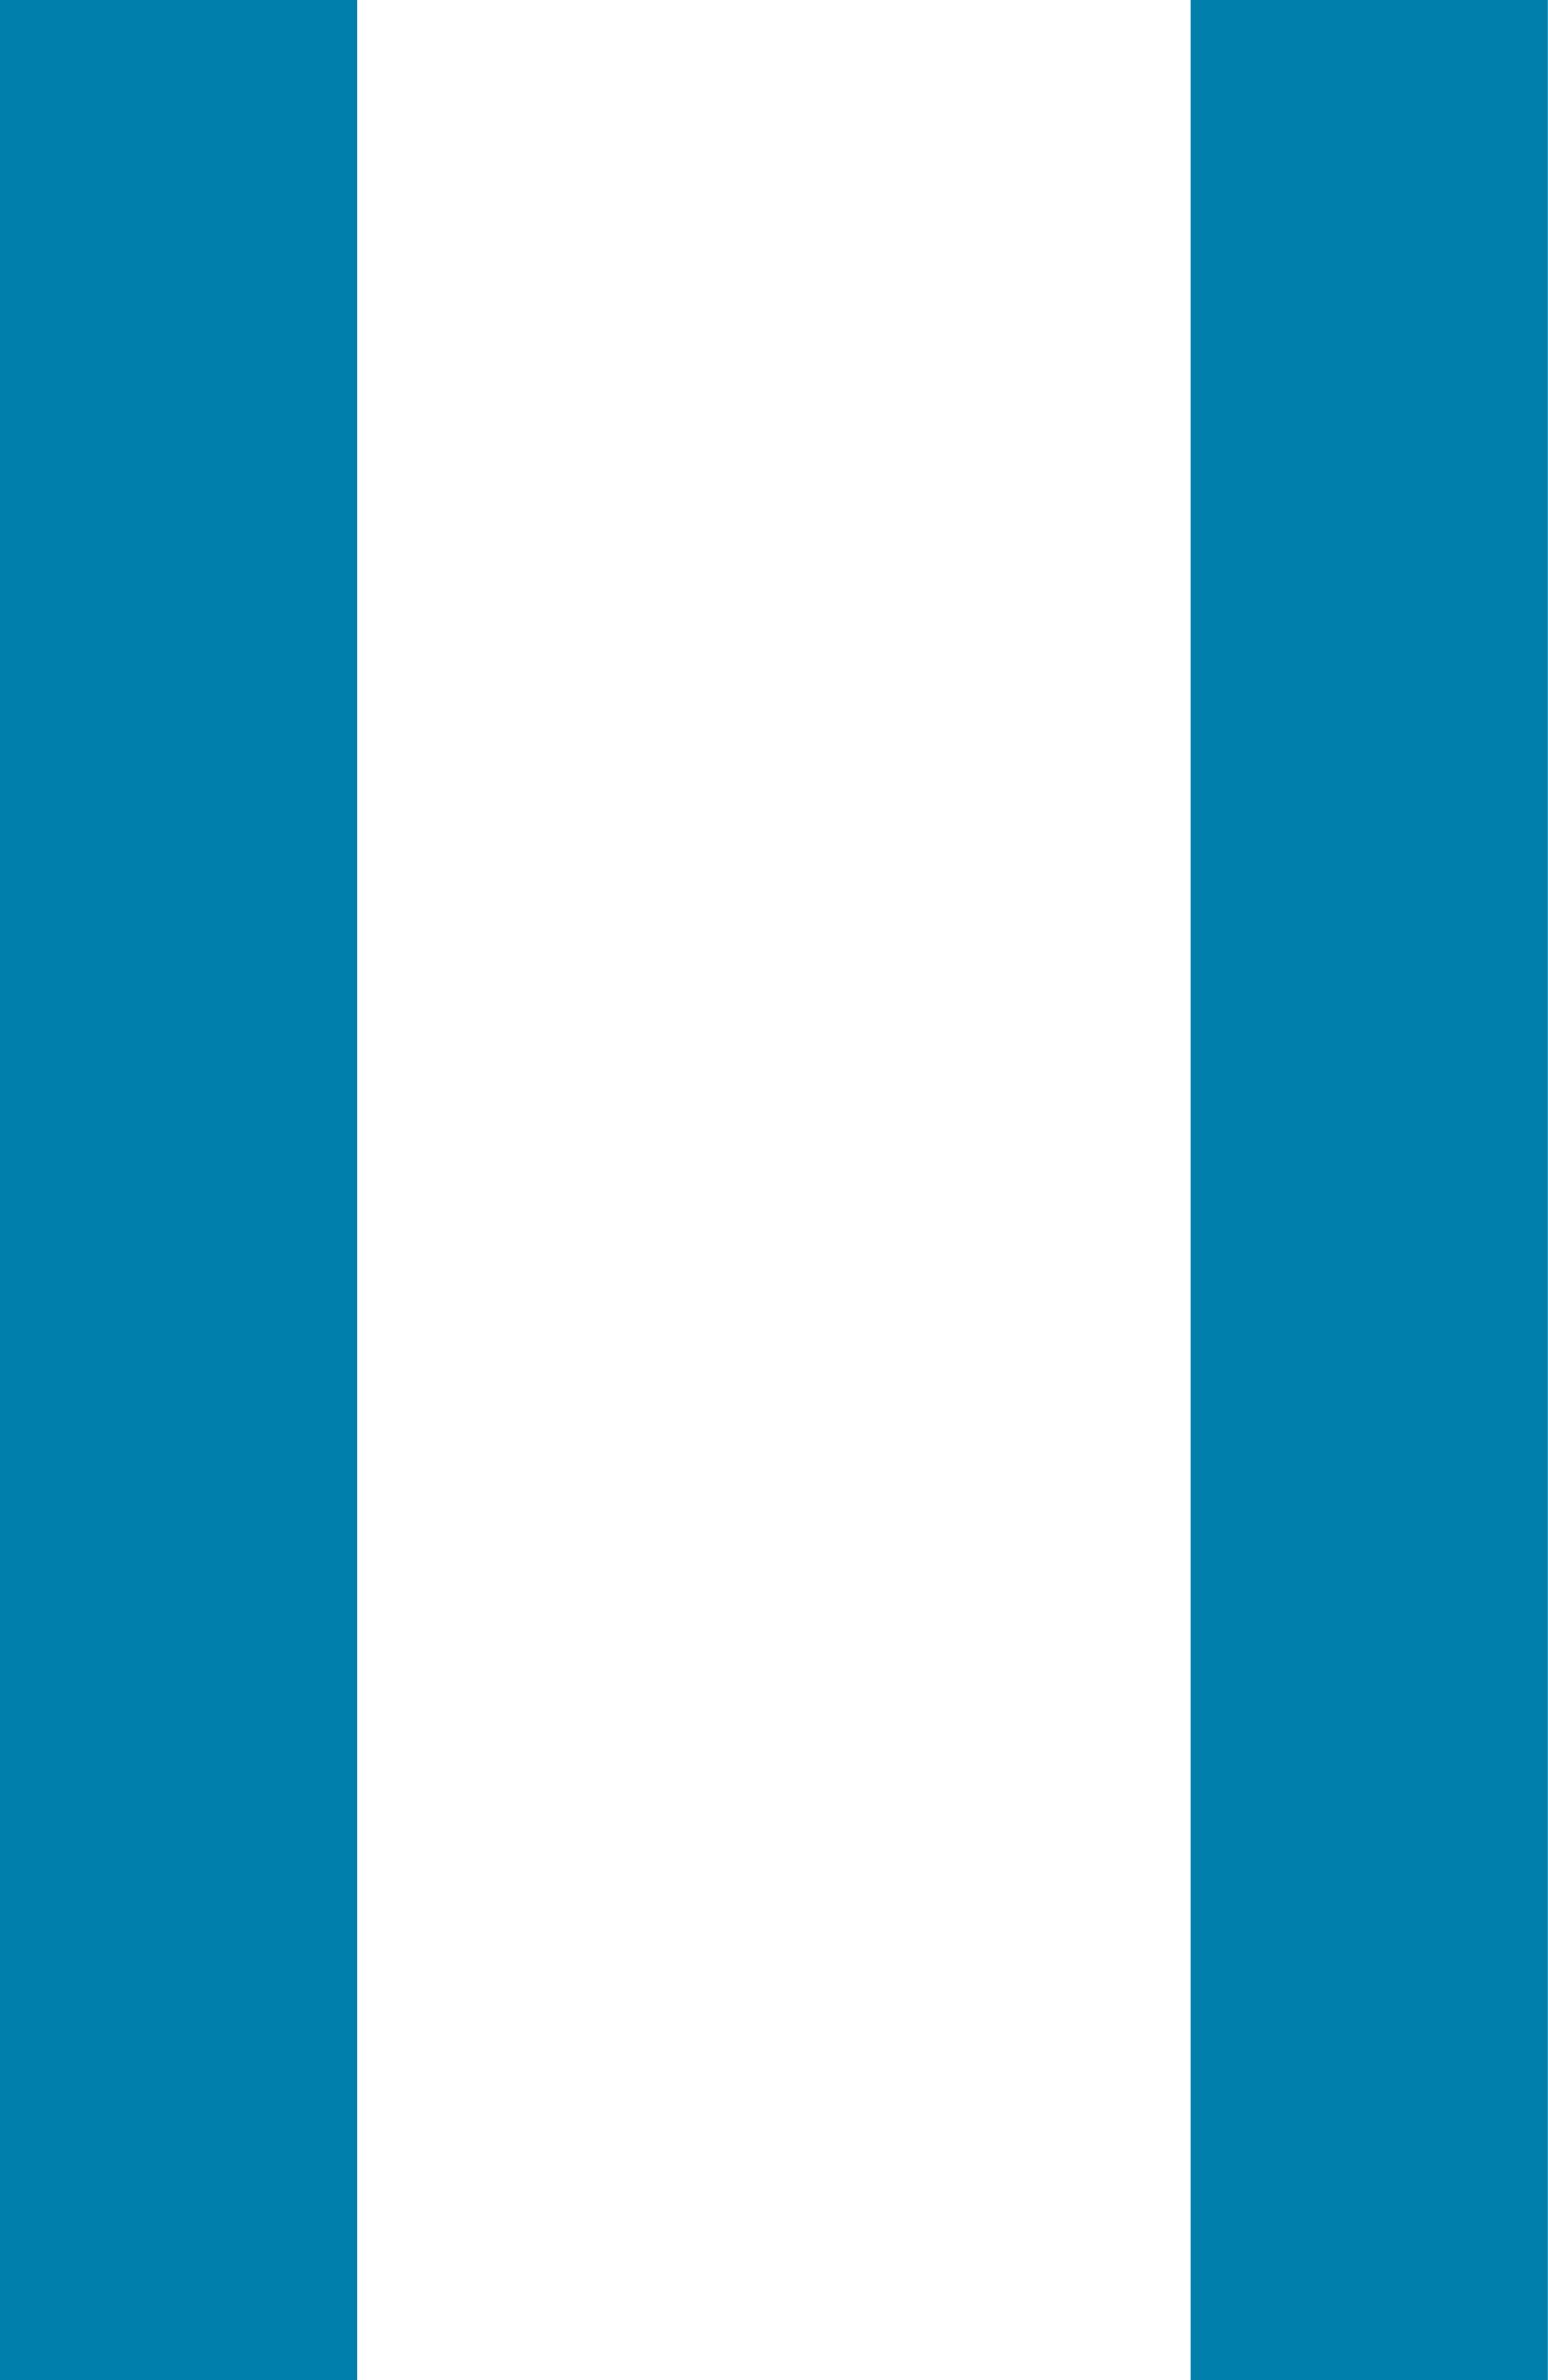
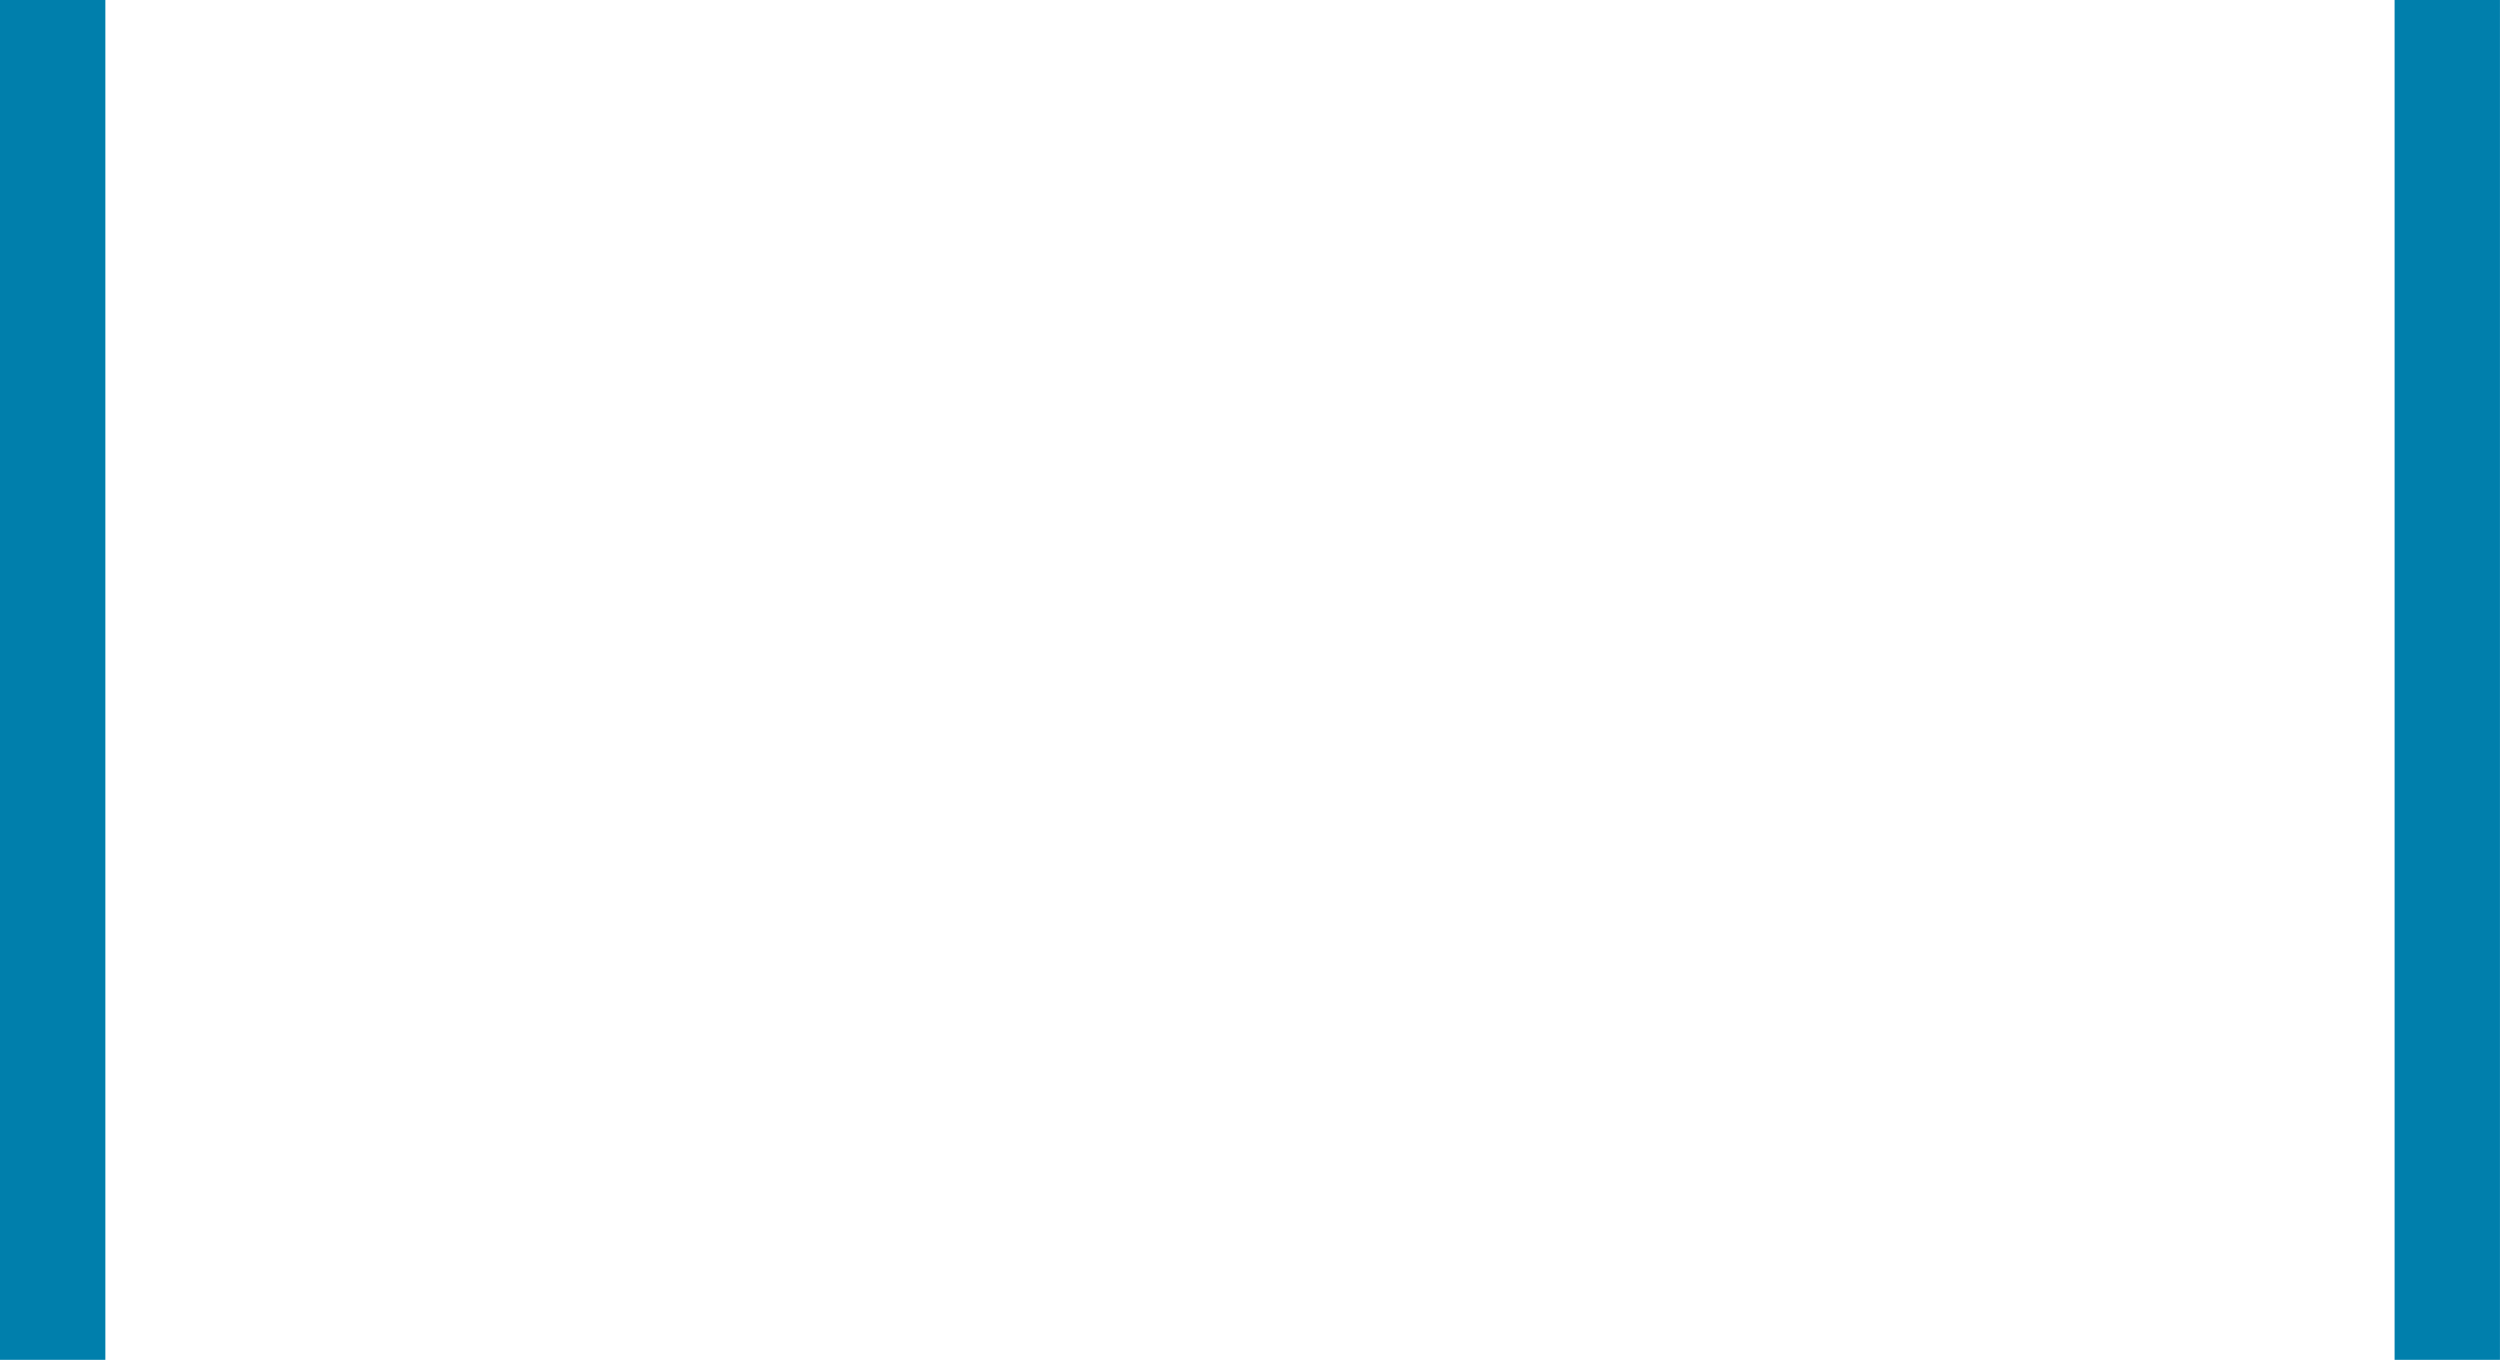
- <svg xmlns="http://www.w3.org/2000/svg" width="13" height="19.99" viewBox="0 0 13 19.99">
-   <g id="Group_6" data-name="Group 6" transform="translate(-8682 3182.5)">
-     <line id="Line_10" data-name="Line 10" y2="19.99" transform="translate(8683.5 -3182.5)" fill="none" stroke="#007fac" stroke-width="3" />
-     <line id="Line_11" data-name="Line 11" y2="19.99" transform="translate(8693.5 -3182.5)" fill="none" stroke="#007fac" stroke-width="3" />
+ <svg xmlns="http://www.w3.org/2000/svg" width="23.729" height="12.907" viewBox="0 0 23.729 12.907">
+   <g id="Group_6" data-name="Group 6" transform="translate(-8683 3182.5)">
+     <line id="Line_10" data-name="Line 10" y2="12.907" transform="translate(8683.5 -3182.5)" fill="none" stroke="#007fac" stroke-width="1" />
+     <line id="Line_11" data-name="Line 11" y2="12.907" transform="translate(8706.229 -3182.5)" fill="none" stroke="#007fac" stroke-width="1" />
  </g>
</svg>
